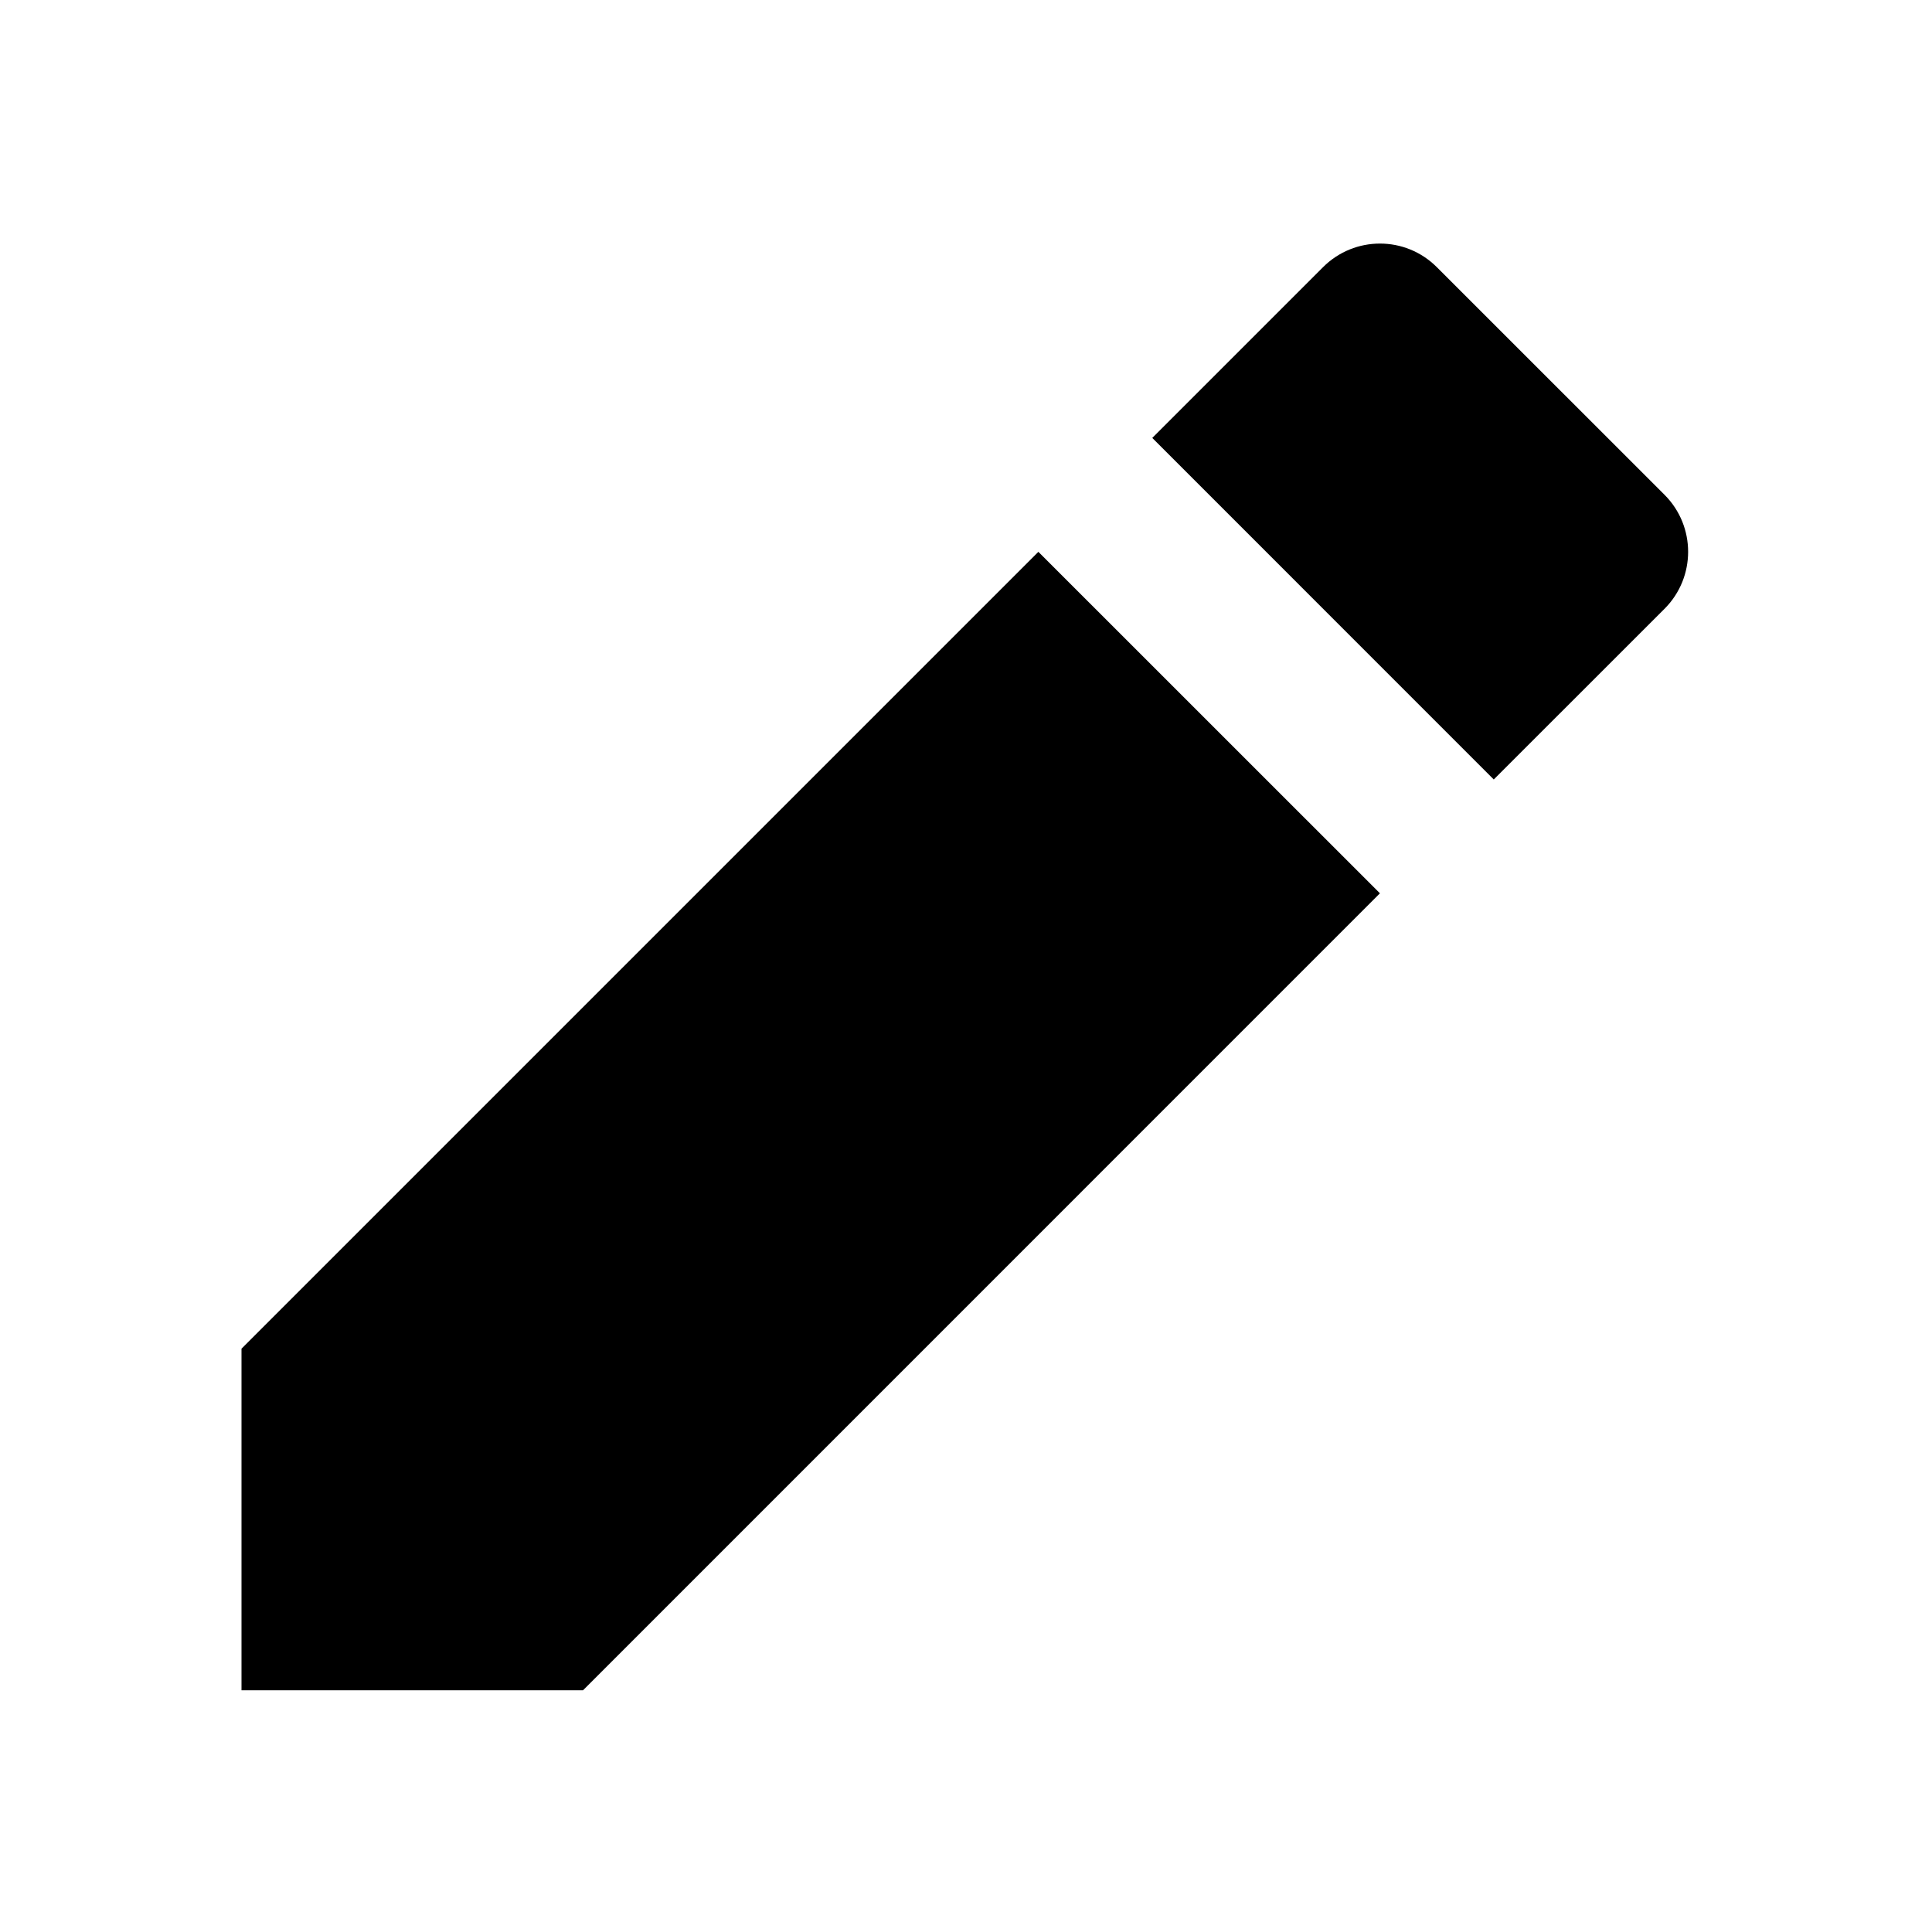
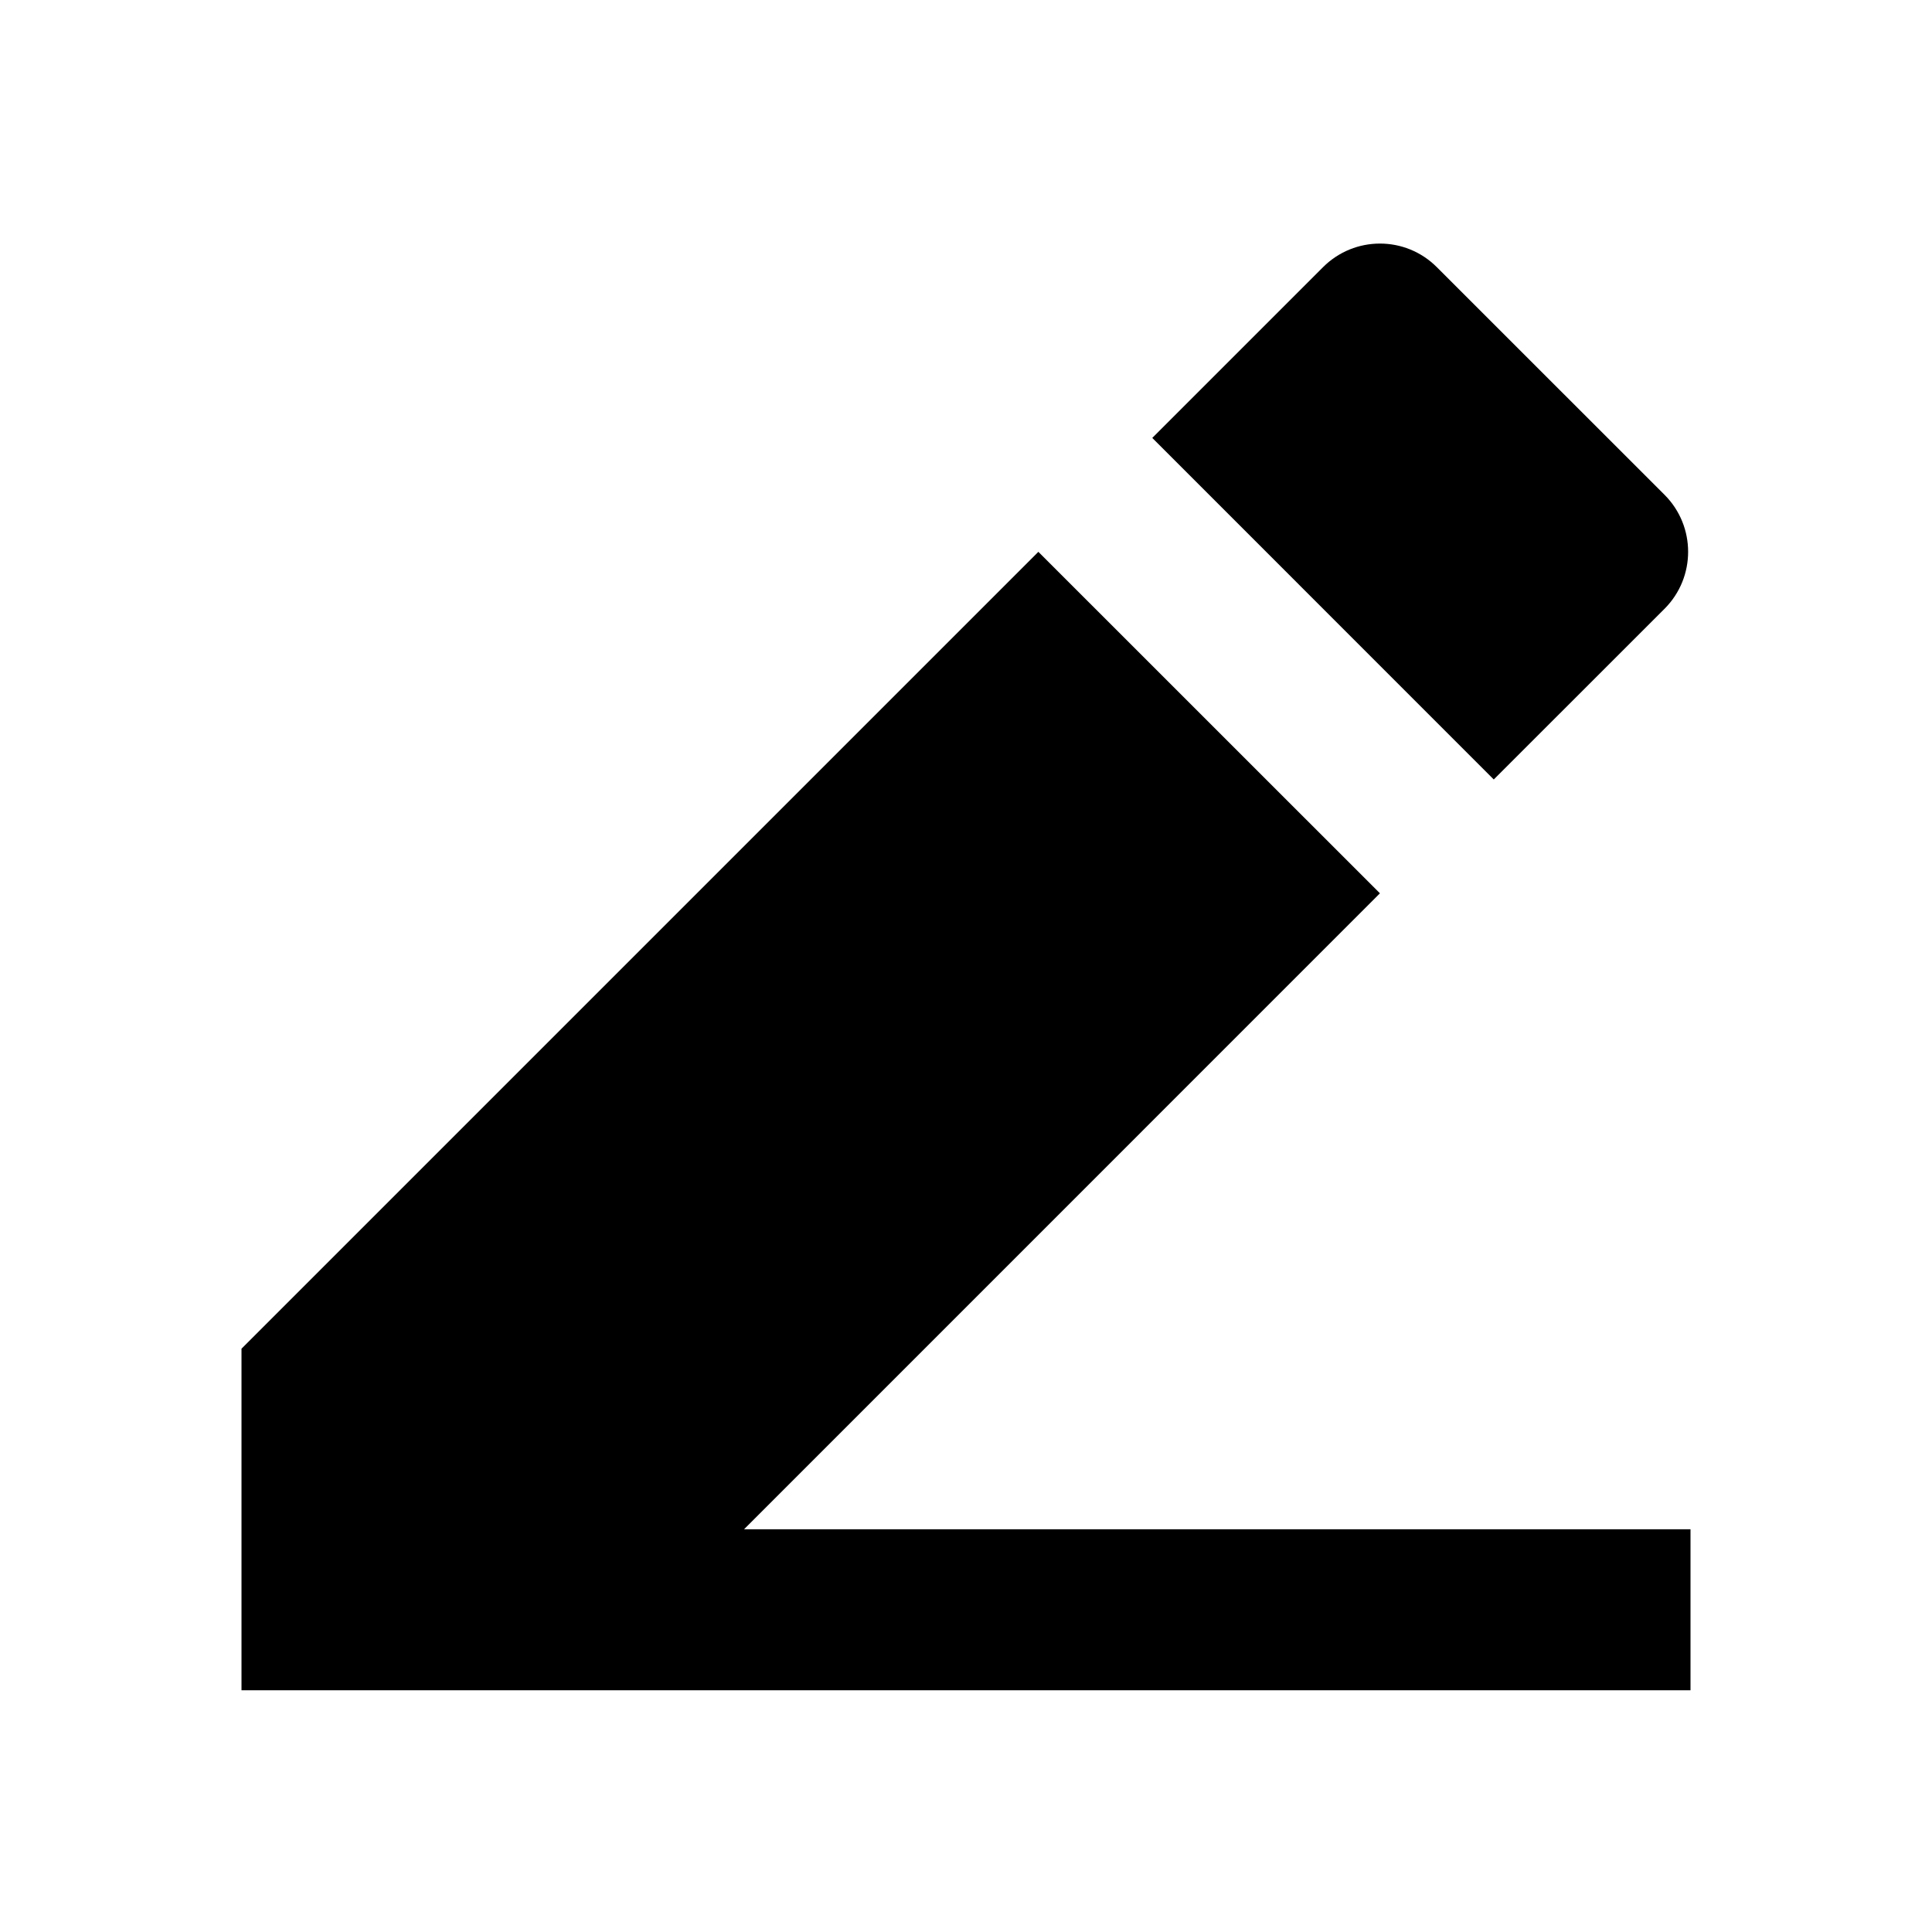
<svg xmlns="http://www.w3.org/2000/svg" viewBox="0 0 24 24" width="24" height="24" fill="currentColor">
-   <path d="M12.899 6.855L17.142 11.097L7.243 20.997H3V16.754L12.899 6.855ZM14.314 5.44L16.435 3.319C16.826 2.928 17.459 2.928 17.849 3.319L20.678 6.147C21.068 6.538 21.068 7.171 20.678 7.562L18.556 9.683L14.314 5.44Z" />
+   <path d="M9.243 18.997H21V20.997H3V16.754L12.899 6.855L17.142 11.097L9.243 18.997ZM14.314 5.44L16.435 3.319C16.826 2.928 17.459 2.928 17.849 3.319L20.678 6.147C21.068 6.538 21.068 7.171 20.678 7.562L18.556 9.683L14.314 5.44Z" />
</svg>
